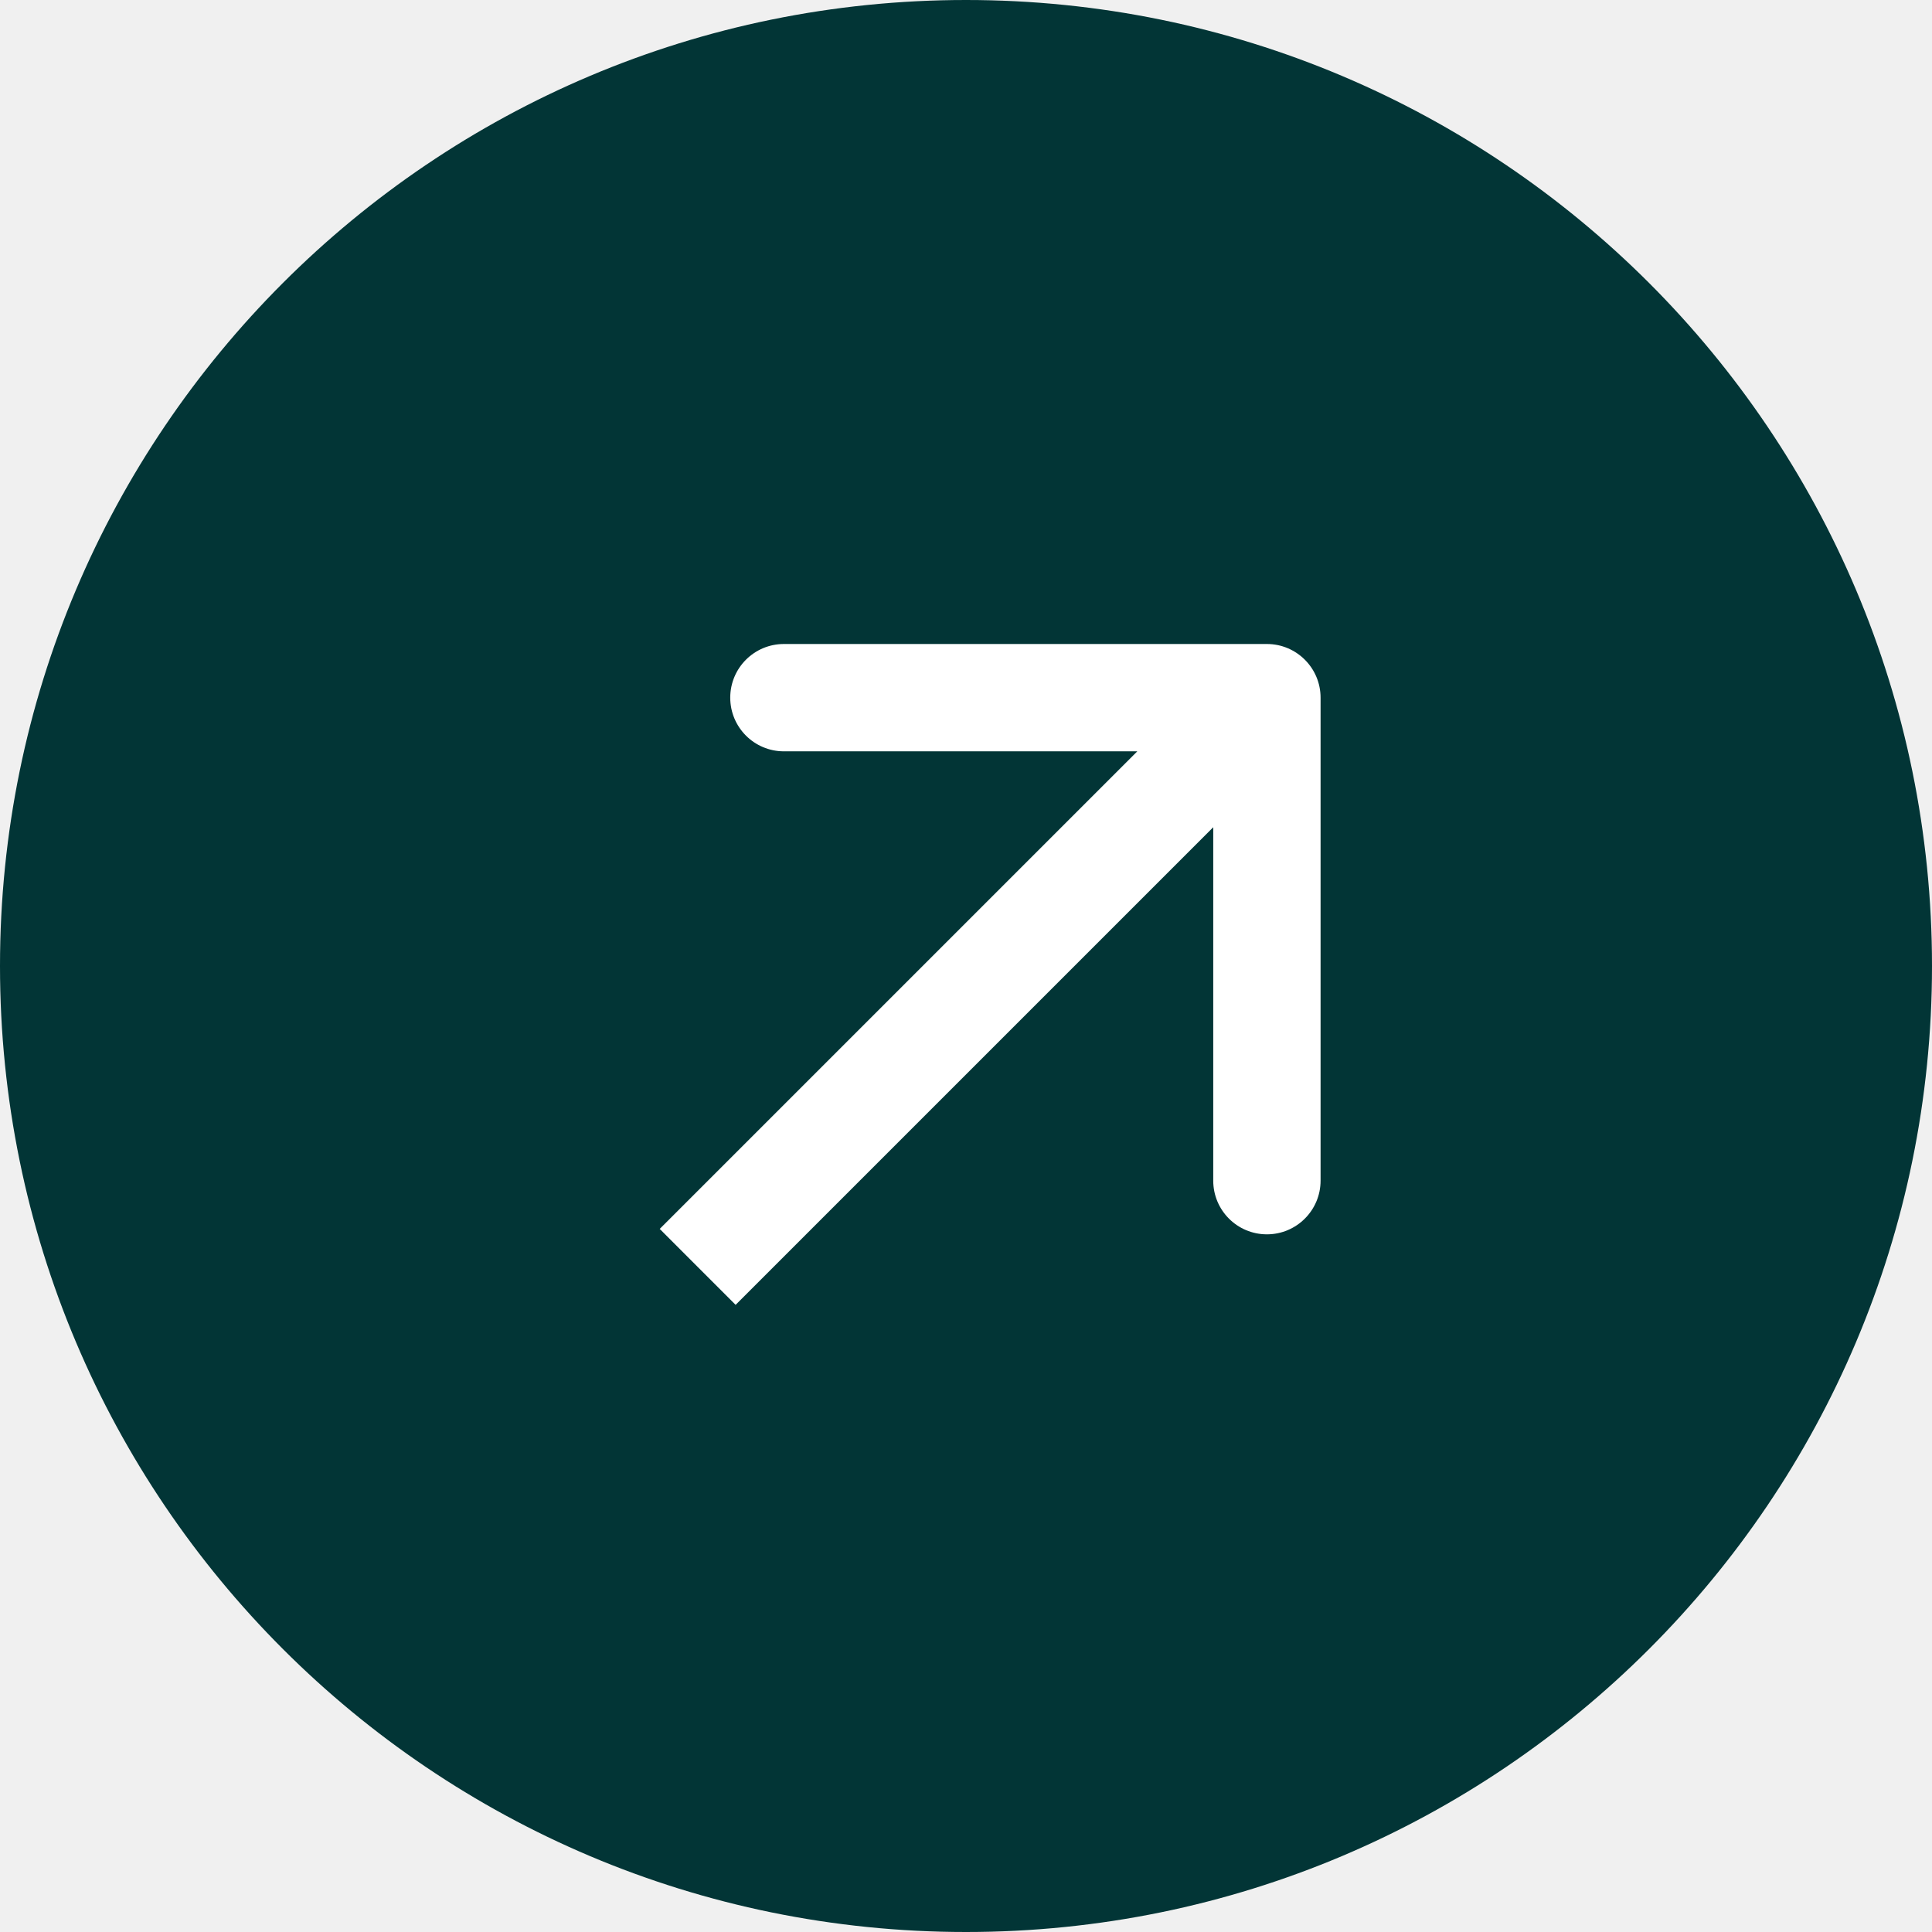
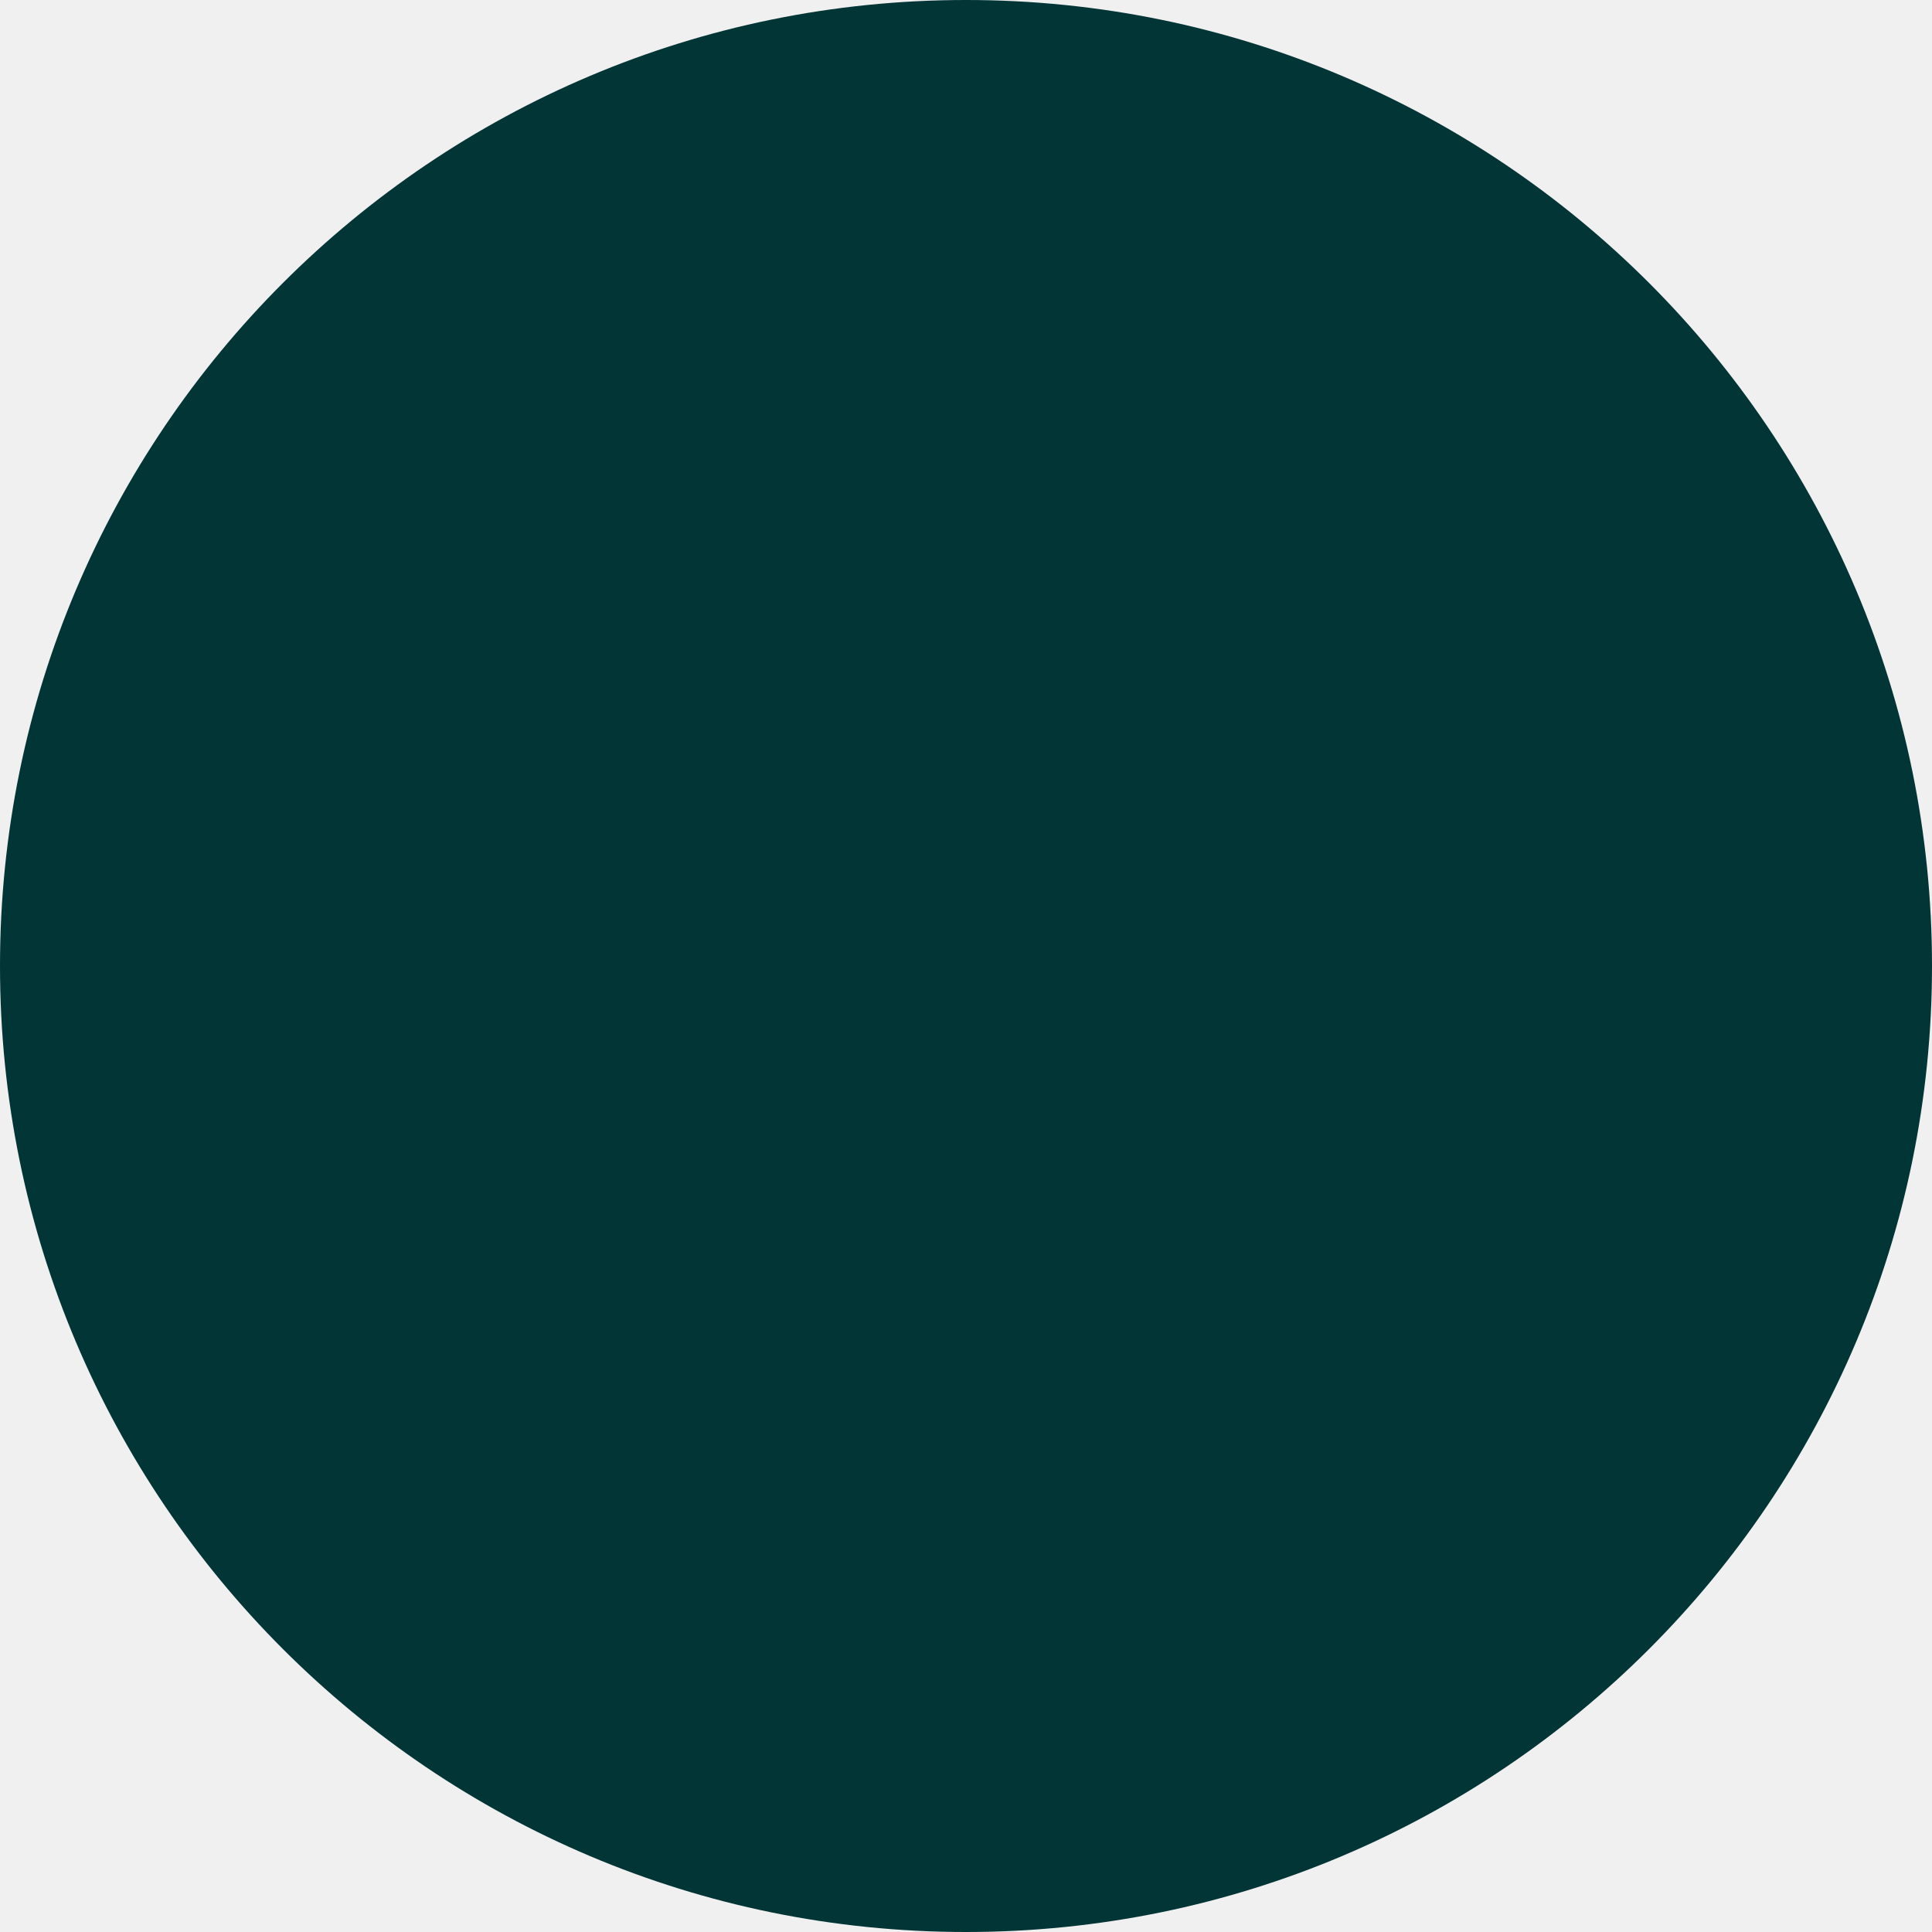
<svg xmlns="http://www.w3.org/2000/svg" width="36" height="36" viewBox="0 0 36 36" fill="none">
  <rect width="36" height="36" rx="18" fill="#023536" />
-   <path d="M13 23.607L13.707 24.314L24.314 13.707L23.607 13L22.899 12.293L12.293 22.899L13 23.607ZM24.607 13C24.607 12.448 24.159 12 23.607 12L14.607 12C14.054 12 13.607 12.448 13.607 13C13.607 13.552 14.054 14 14.607 14L22.607 14L22.607 22C22.607 22.552 23.054 23 23.607 23C24.159 23 24.607 22.552 24.607 22L24.607 13Z" fill="white" />
+   <path d="M13 23.607L13.707 24.314L24.314 13.707L23.607 13L22.899 12.293L12.293 22.899L13 23.607ZM24.607 13C24.607 12.448 24.159 12 23.607 12L14.607 12C14.054 12 13.607 12.448 13.607 13C13.607 13.552 14.054 14 14.607 14L22.607 14L22.607 22C22.607 22.552 23.054 23 23.607 23C24.159 23 24.607 22.552 24.607 22L24.607 13Z" fill="EAF4F0" />
</svg>
